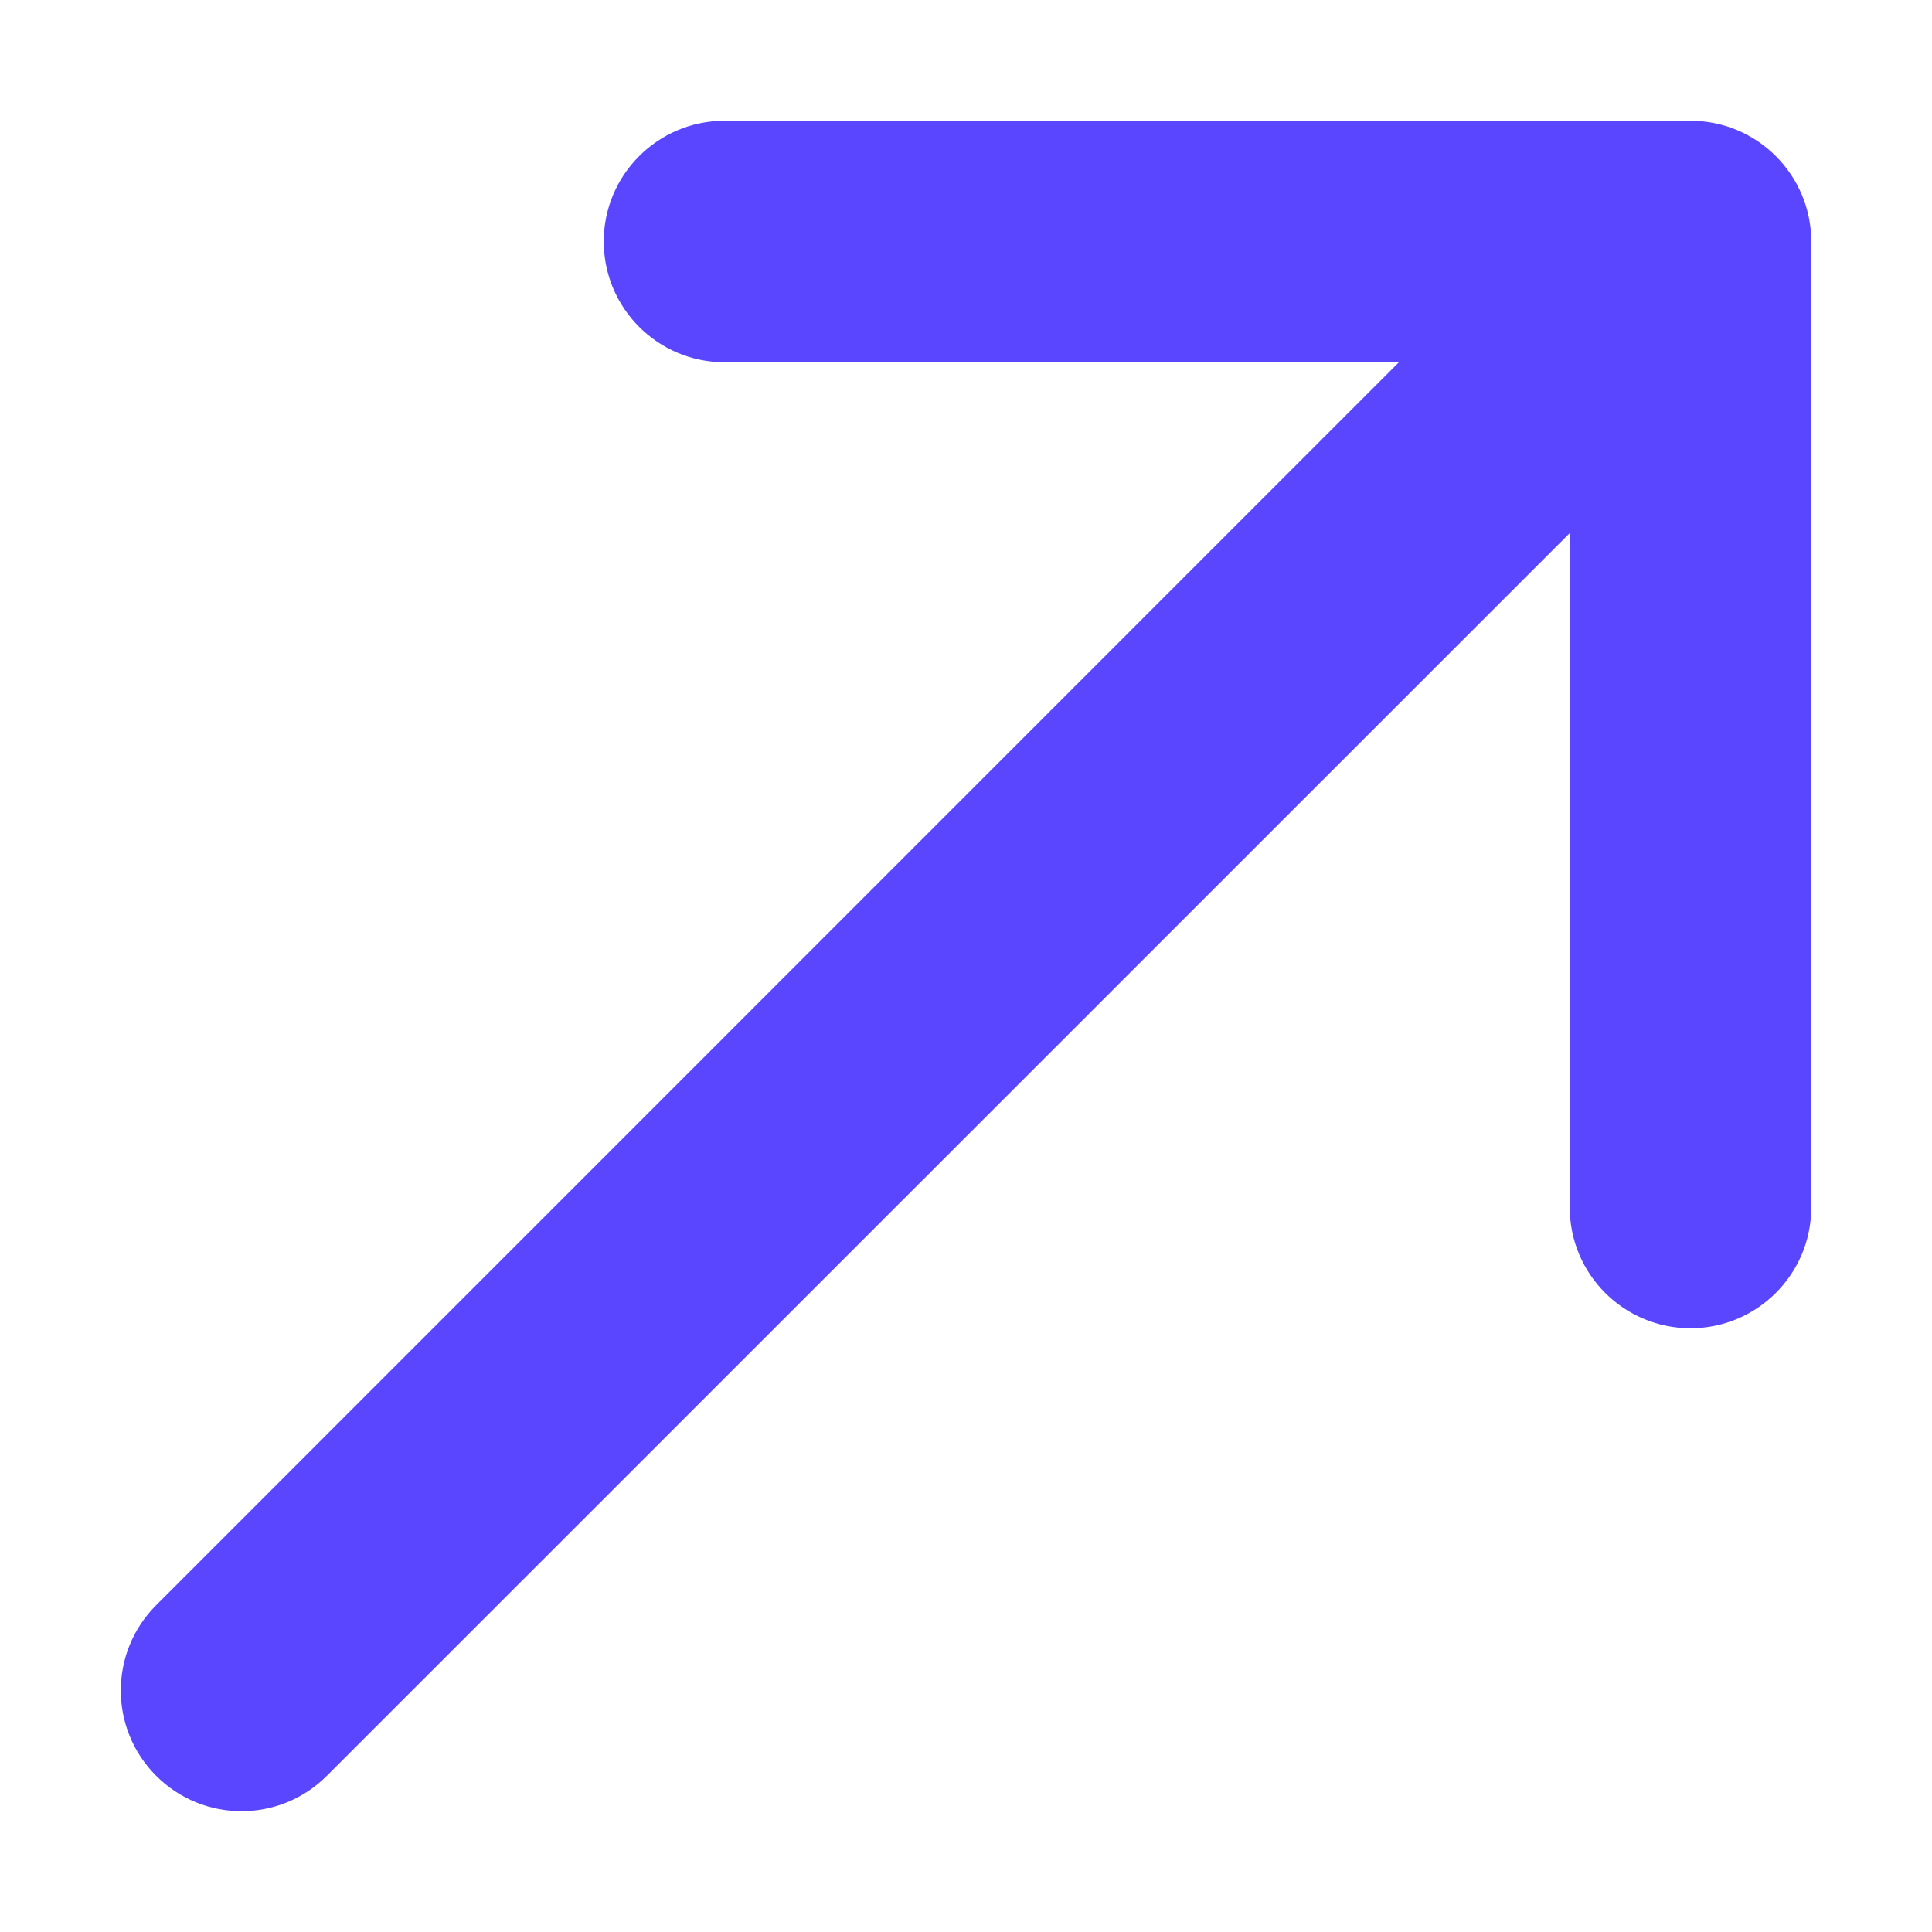
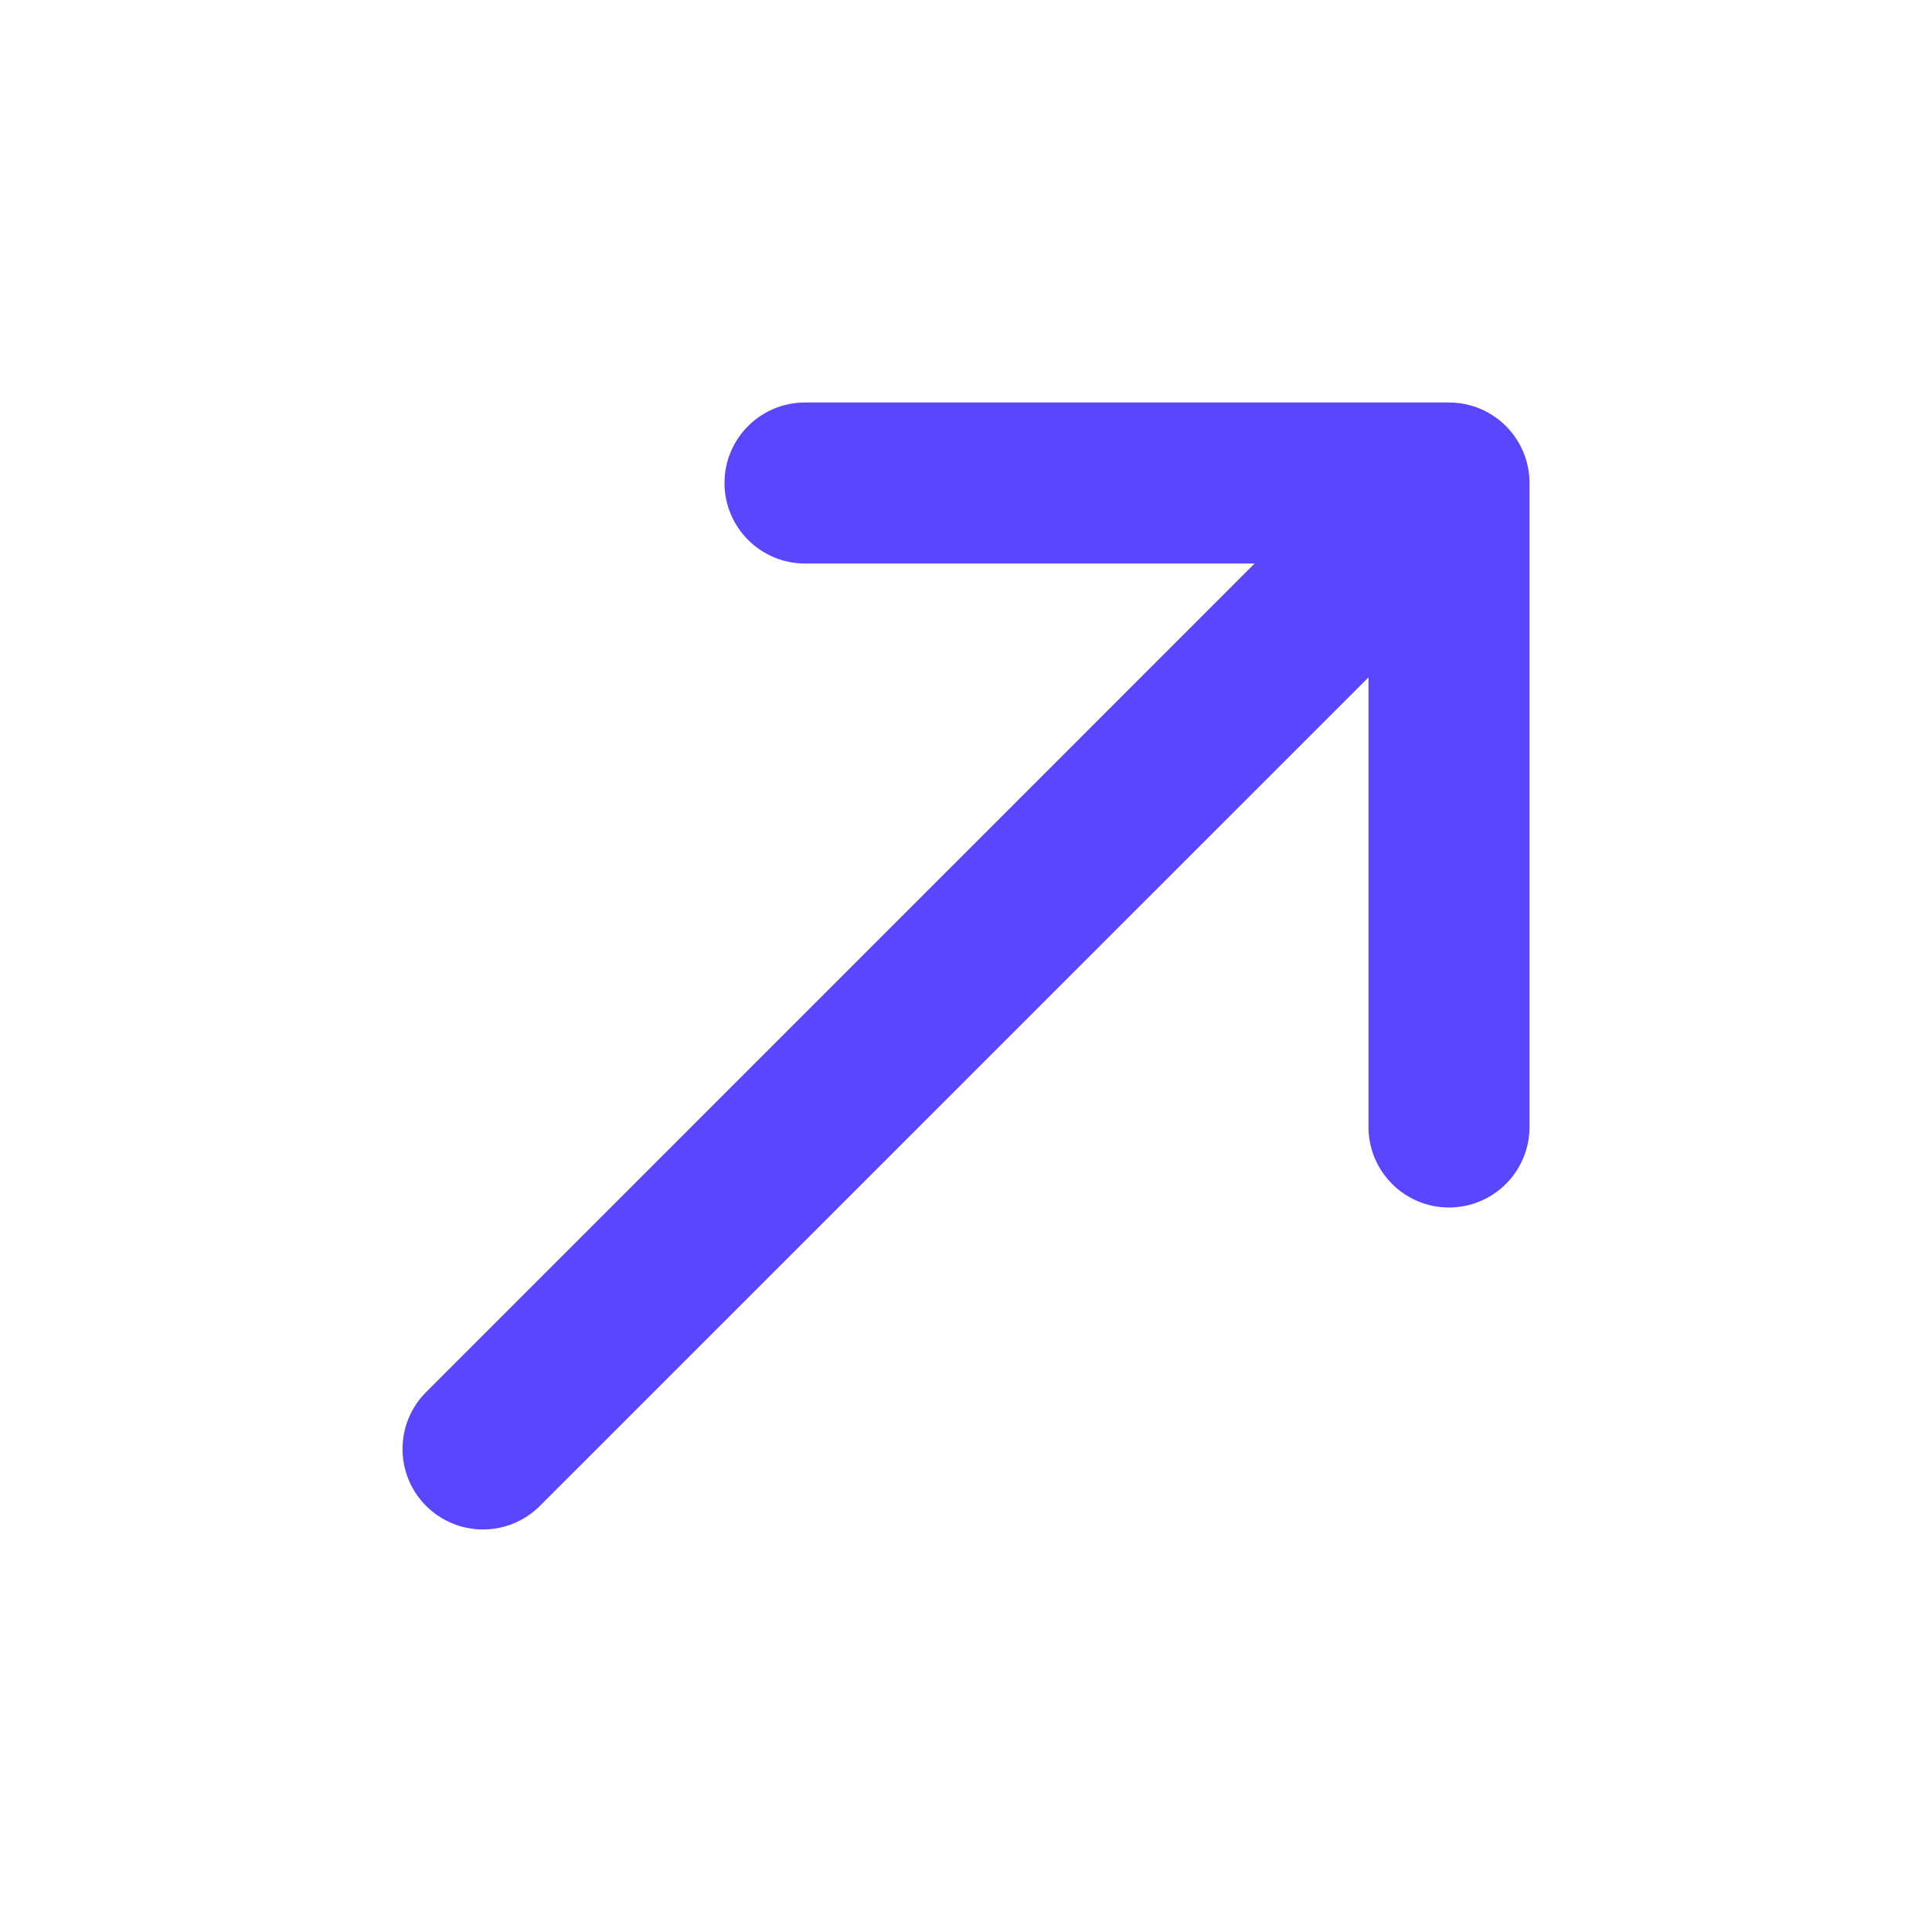
- <svg xmlns="http://www.w3.org/2000/svg" width="12" height="12" viewBox="0 0 12 12" fill="none">
-   <path d="M3.75 1.5C3.75 1.086 4.086 0.75 4.5 0.75H10.5C10.914 0.75 11.25 1.086 11.25 1.5V7.5C11.25 7.914 10.914 8.25 10.5 8.25C10.086 8.25 9.75 7.914 9.75 7.5V3.311L2.03 11.03C1.737 11.323 1.263 11.323 0.97 11.03C0.677 10.737 0.677 10.263 0.97 9.97L8.689 2.25H4.5C4.086 2.25 3.75 1.914 3.75 1.5Z" fill="#5A46FF" />
+ <svg xmlns="http://www.w3.org/2000/svg" width="18" height="18" viewBox="0 0 18 18" fill="none">
+   <path d="M6.75 4.5C6.75 4.086 7.086 3.75 7.5 3.75H13.5C13.914 3.75 14.25 4.086 14.25 4.5V10.5C14.25 10.914 13.914 11.25 13.5 11.25C13.086 11.25 12.75 10.914 12.75 10.5V6.311L5.03 14.03C4.737 14.323 4.263 14.323 3.97 14.03C3.677 13.737 3.677 13.263 3.97 12.97L11.689 5.25H7.5C7.086 5.25 6.75 4.914 6.75 4.5Z" fill="#5A46FF" />
</svg>
